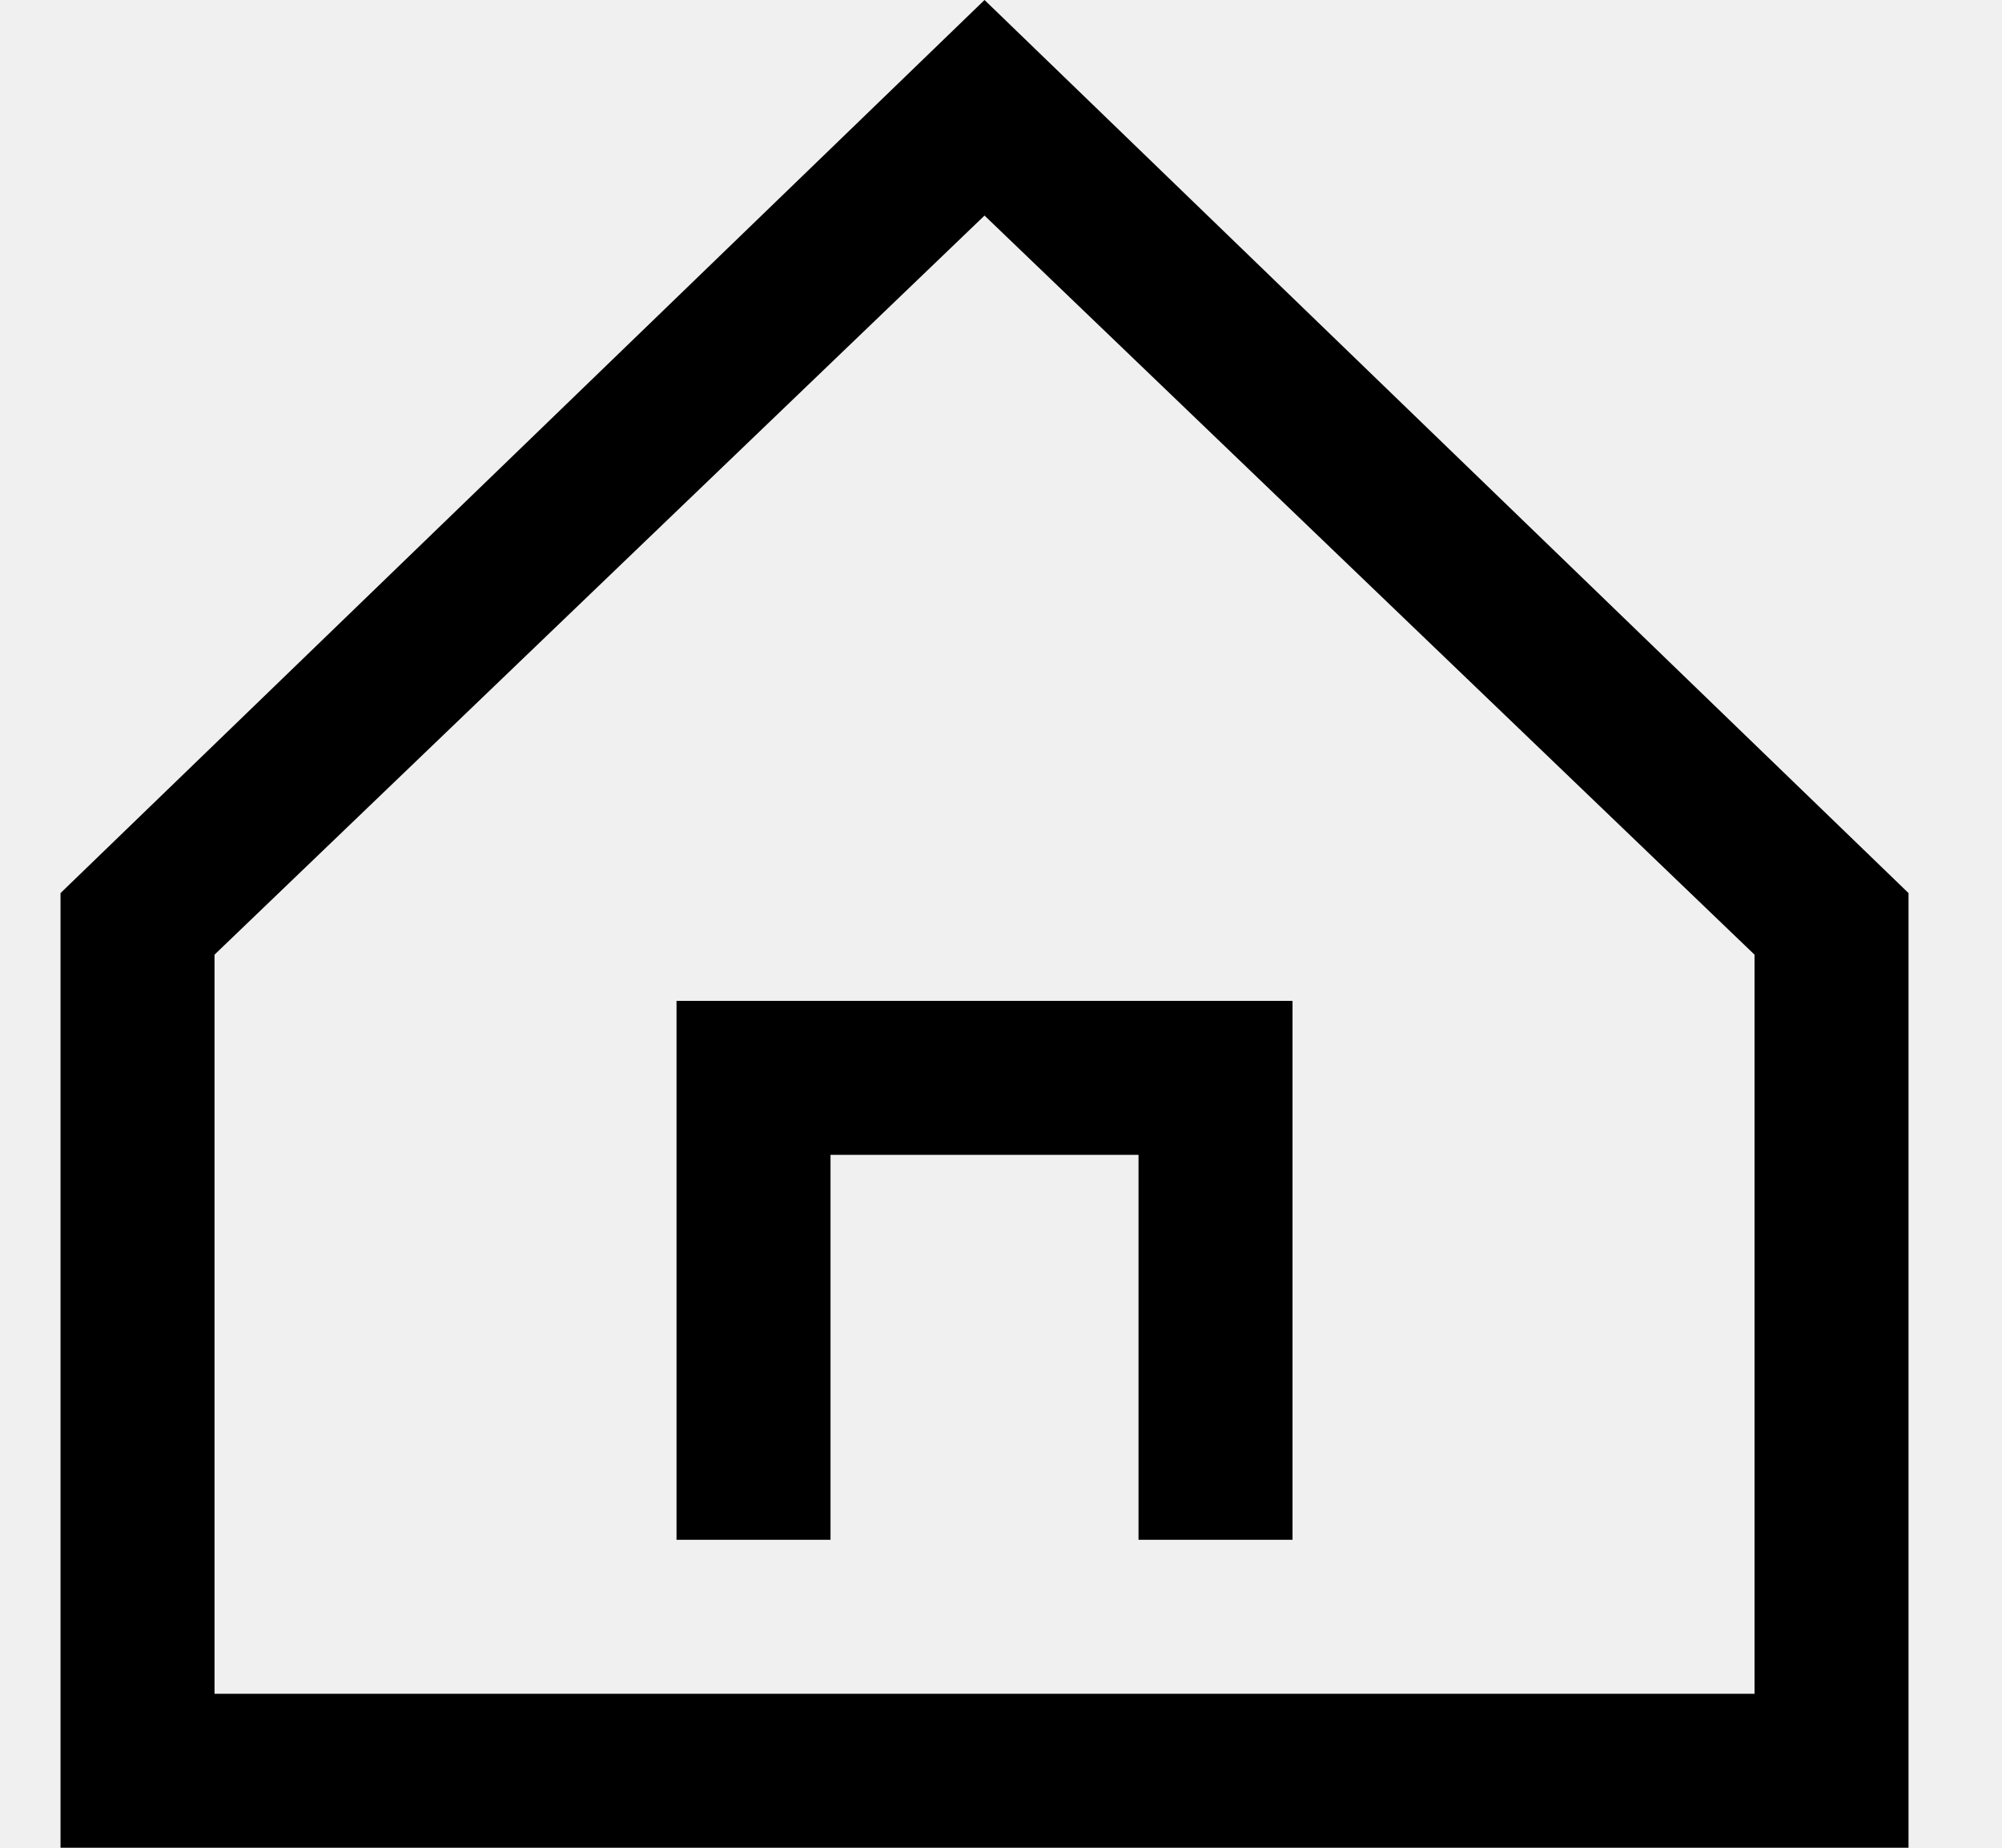
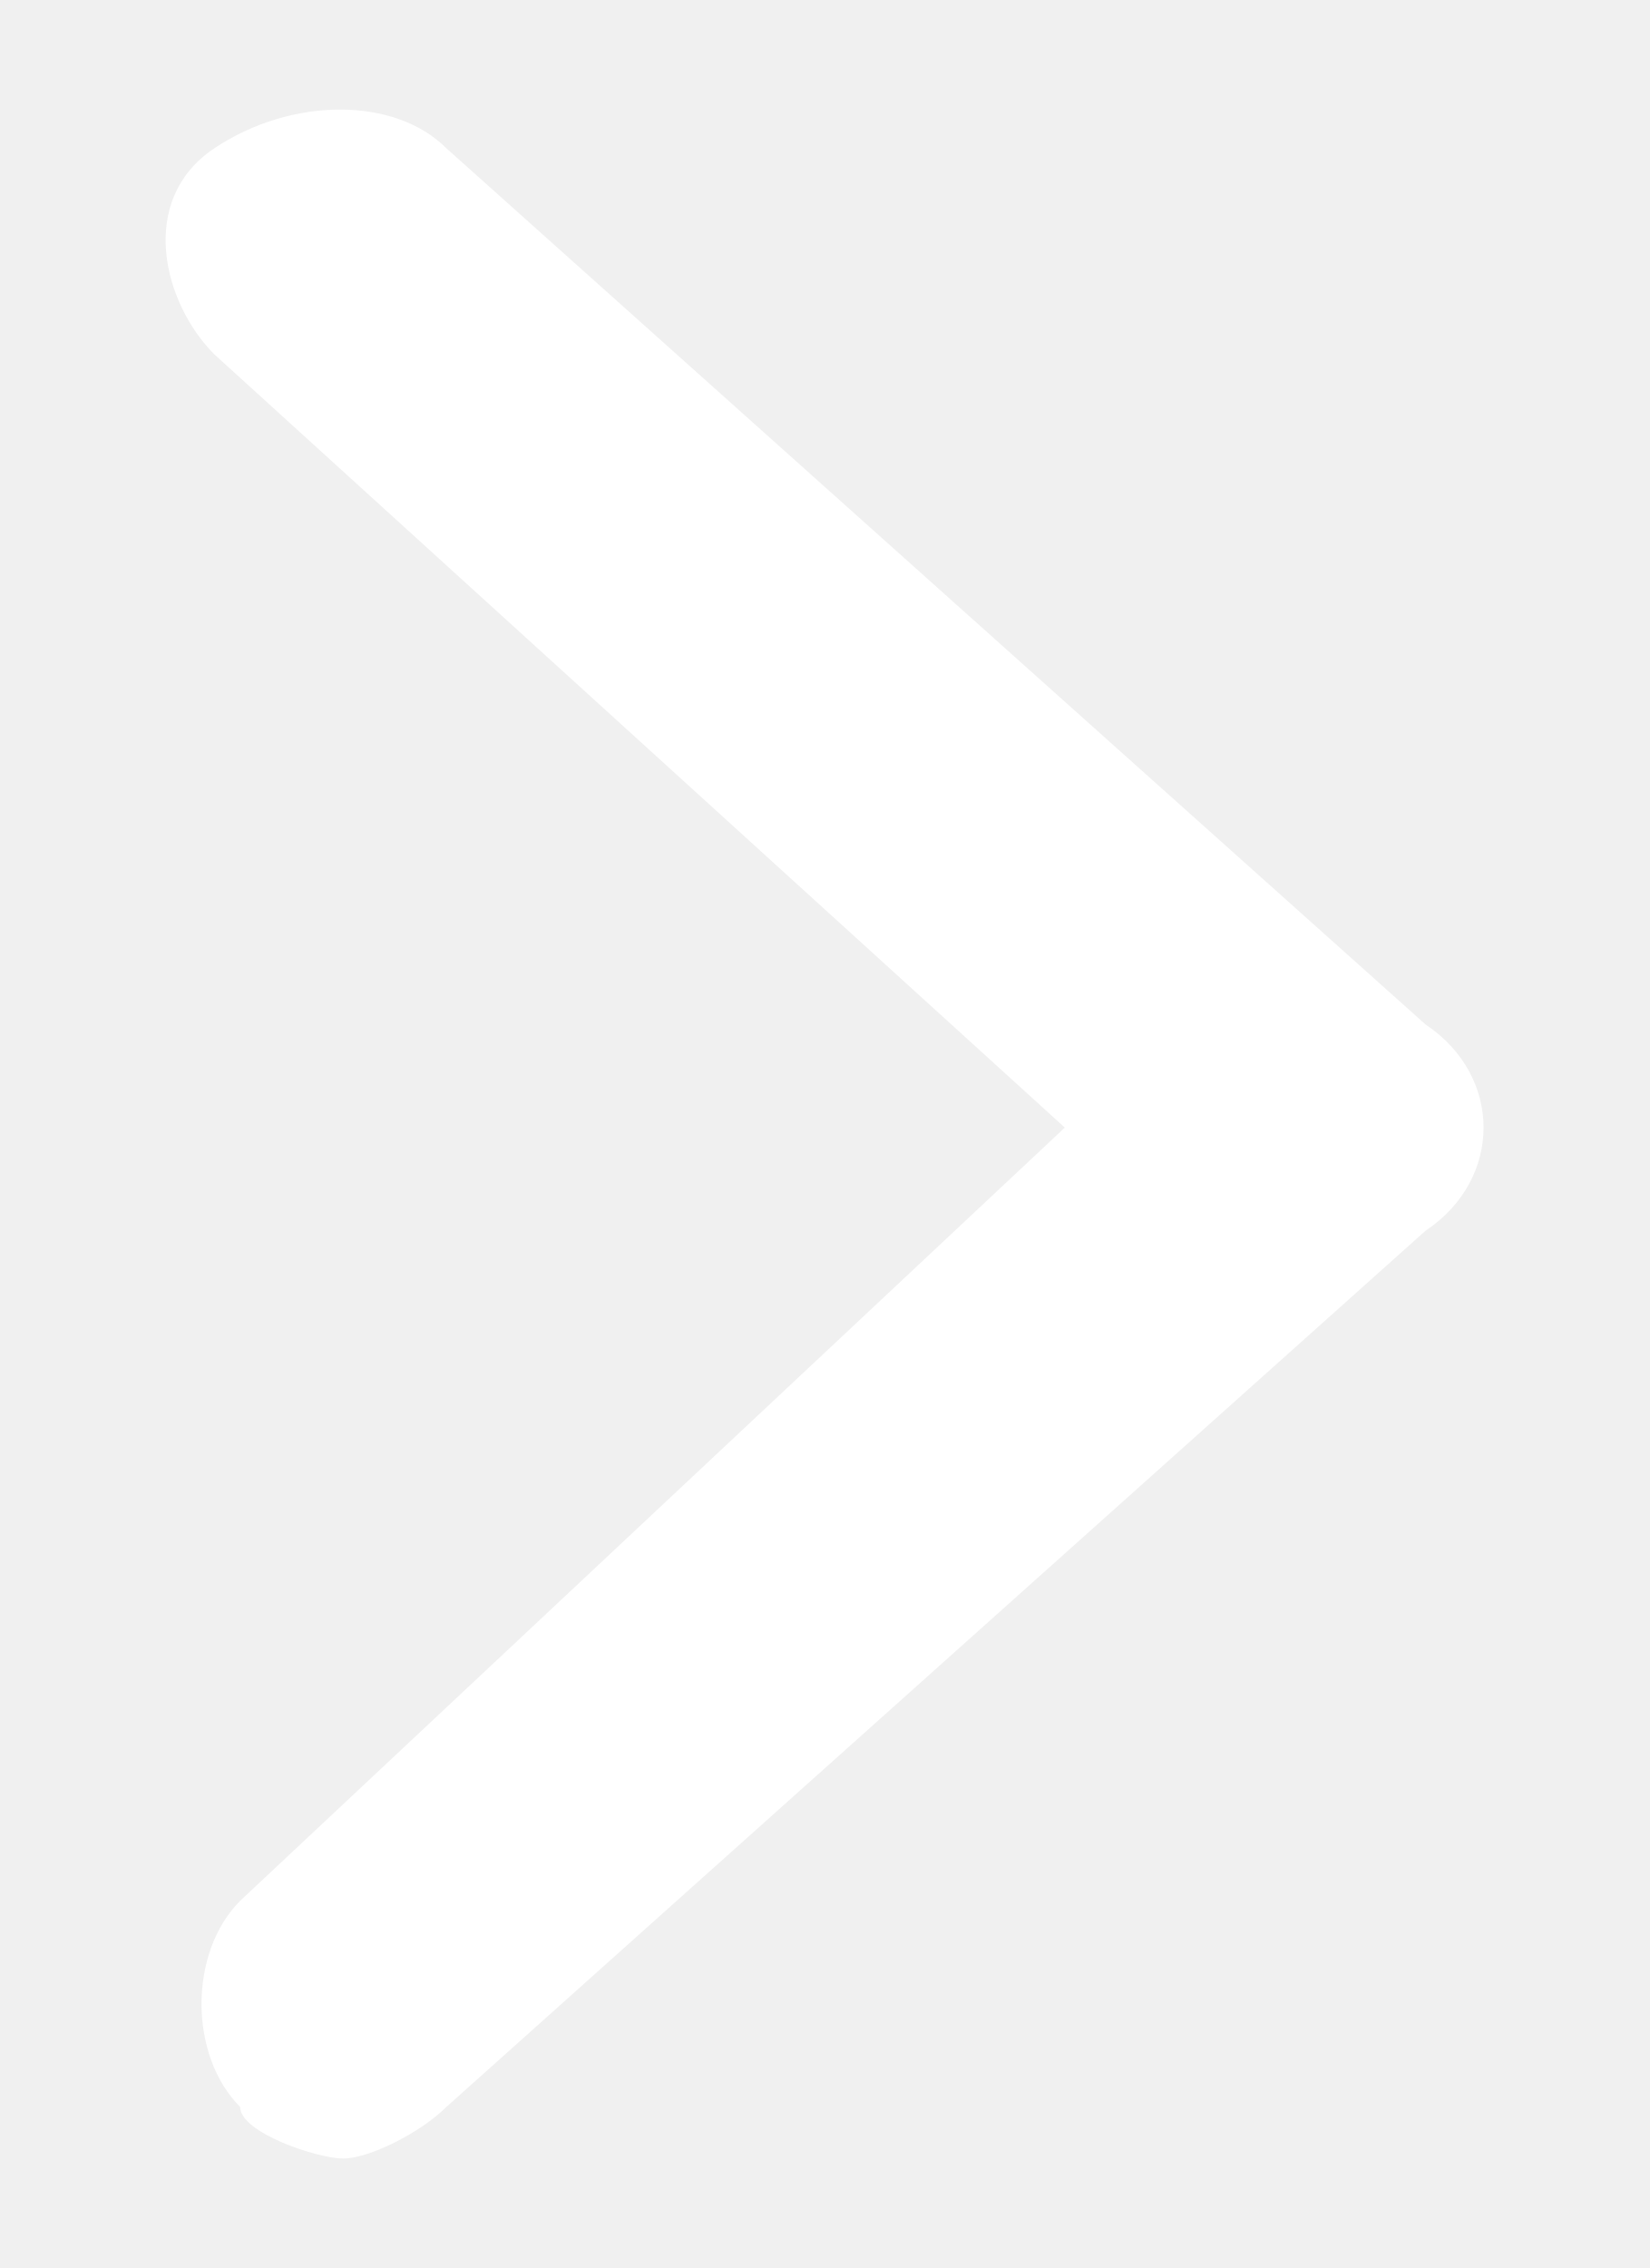
- <svg xmlns="http://www.w3.org/2000/svg" width="13" height="12" viewBox="0 0 13 12" fill="none">
-   <g id="Vector">
-     <path d="M6.393 0L0.393 5.8V12H12.393V5.8L6.393 0ZM11.393 11H1.393V6.2L6.393 1.4L11.393 6.2V11Z" fill="black" />
-     <path d="M4.393 10H5.393V7.5H7.393V10H8.393V6.5H4.393V10Z" fill="black" />
-   </g>
+ <svg xmlns="http://www.w3.org/2000/svg" width="8" height="11" viewBox="0 0 8 11" fill="none">
+   <path id="Vector" d="M6.915 4.969L2.165 0.719C1.915 0.469 1.415 0.469 1.04 0.719C0.665 0.969 0.79 1.469 1.04 1.719L5.165 5.469L1.165 9.219C0.915 9.469 0.915 9.969 1.165 10.219C1.165 10.344 1.54 10.469 1.665 10.469C1.79 10.469 2.04 10.344 2.165 10.219L6.915 5.969C7.29 5.719 7.29 5.219 6.915 4.969Z" fill="white" />
</svg>
